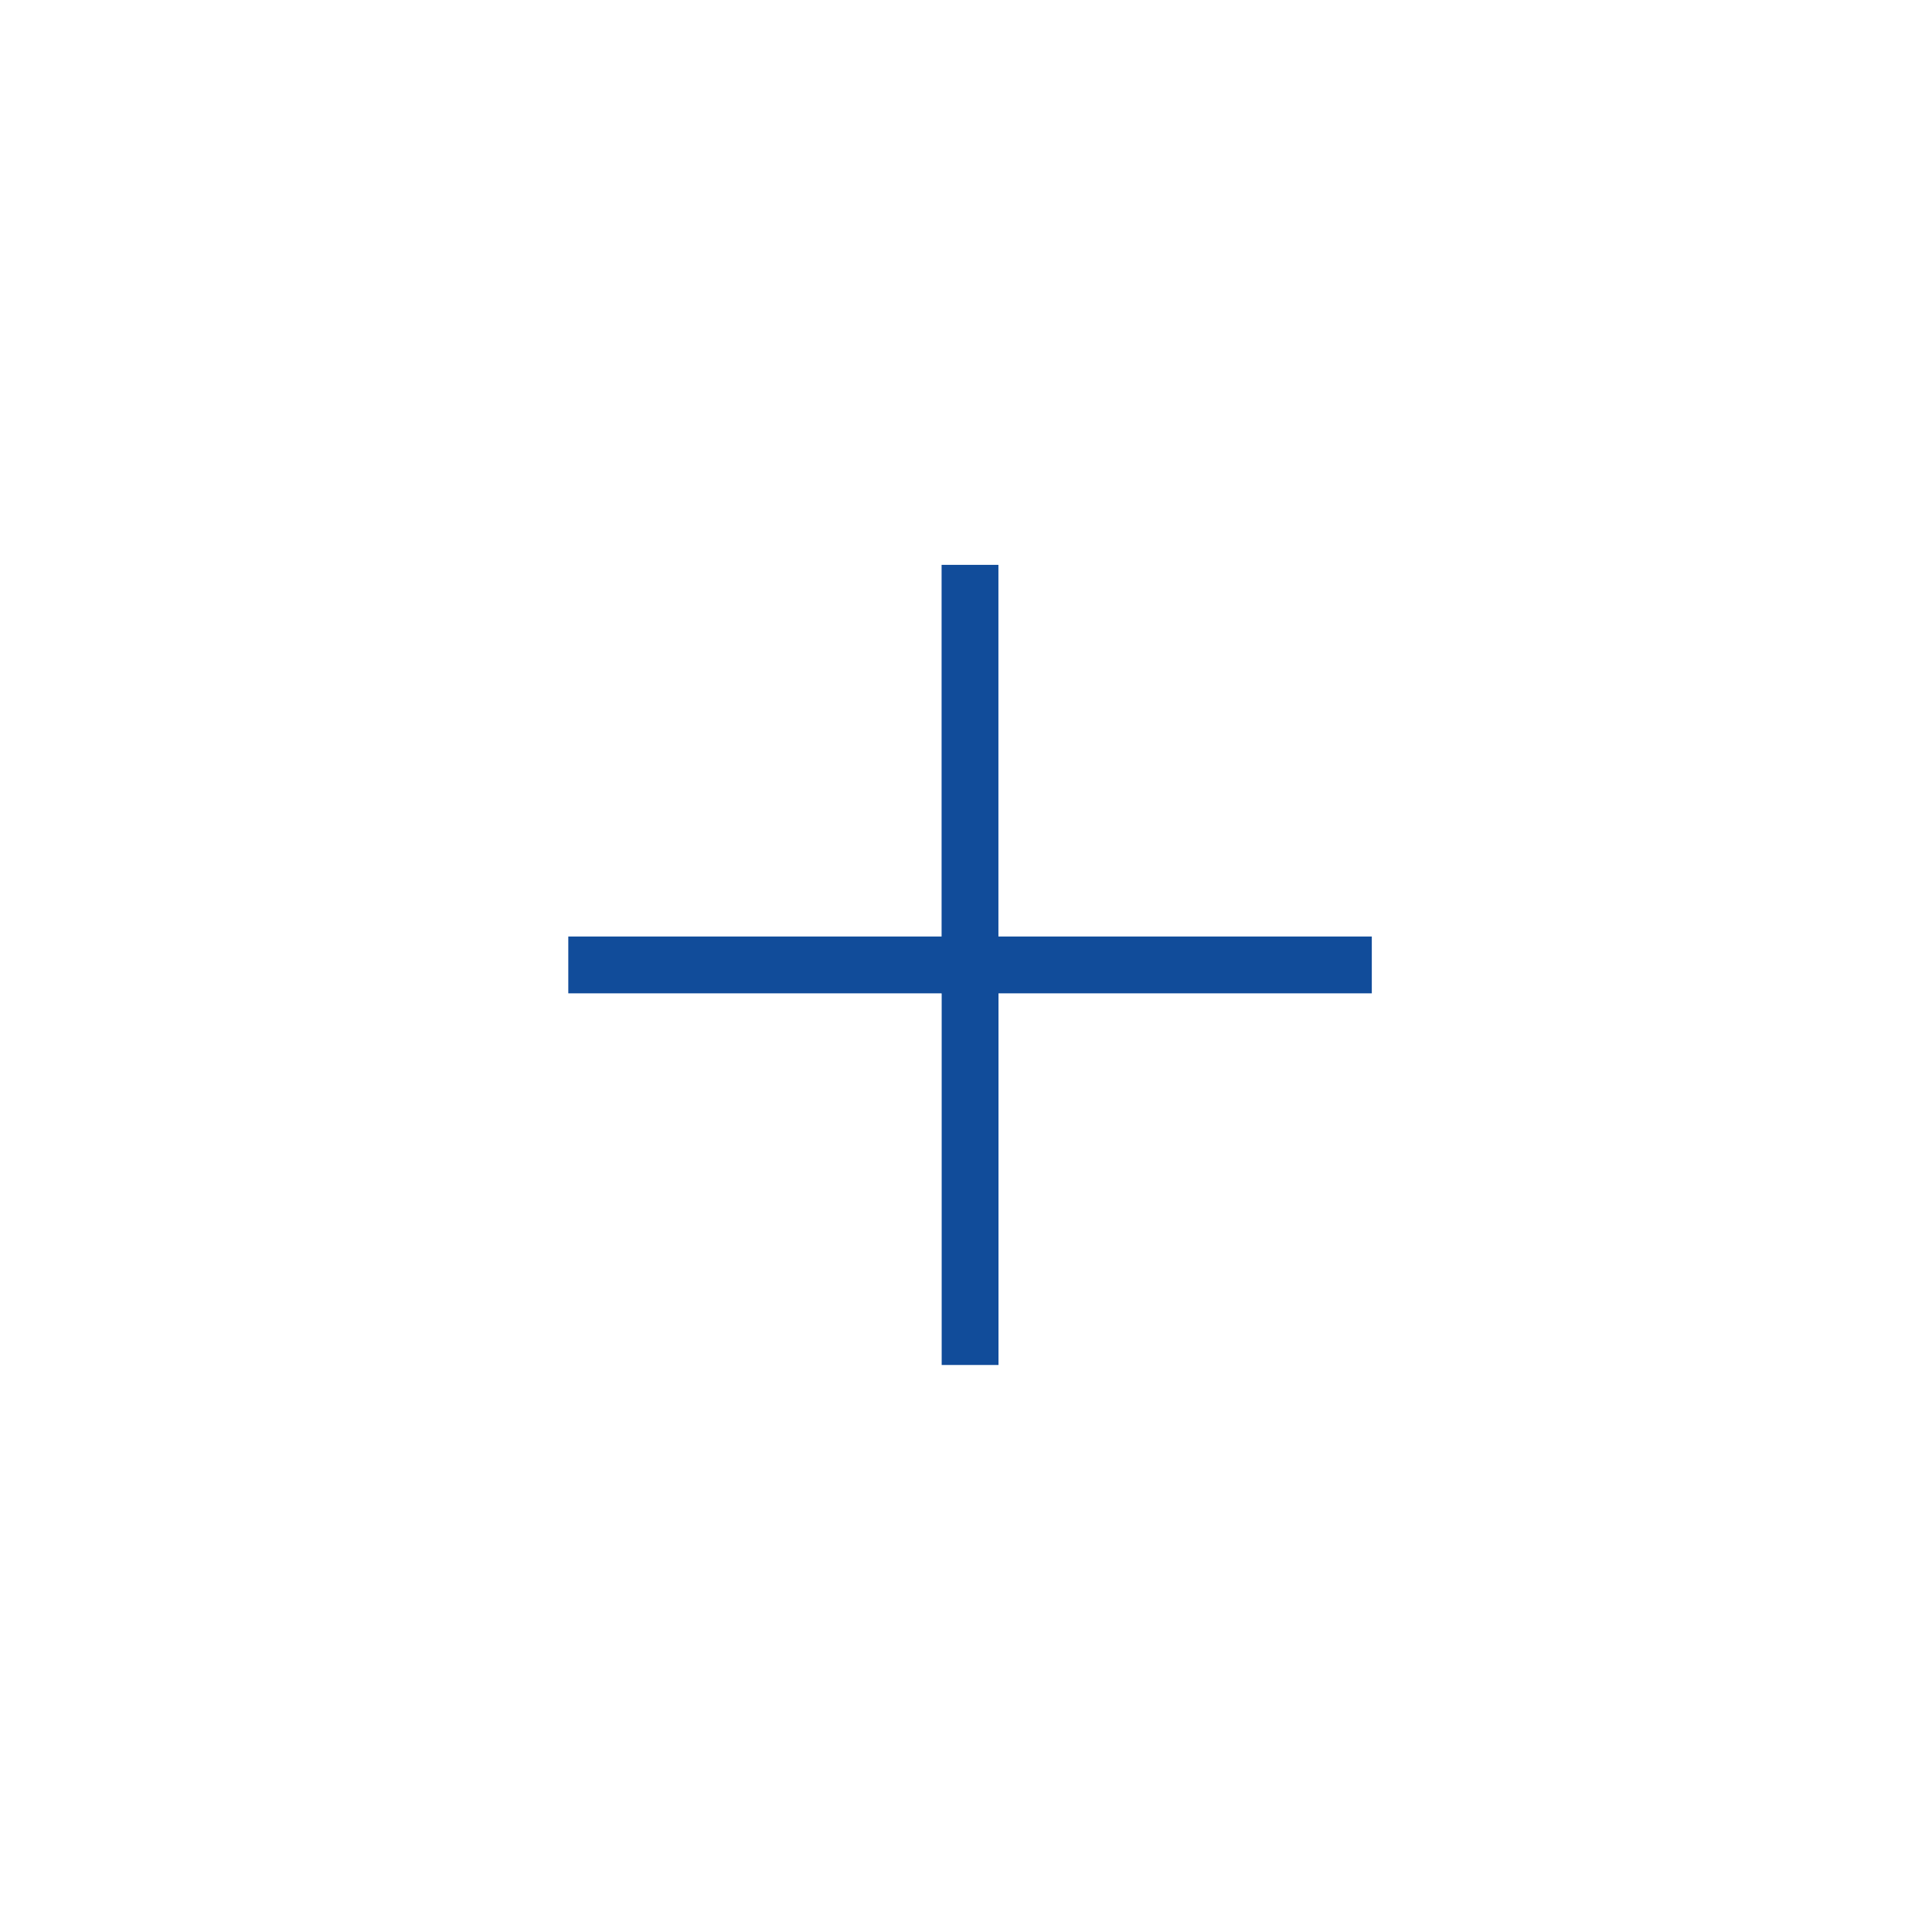
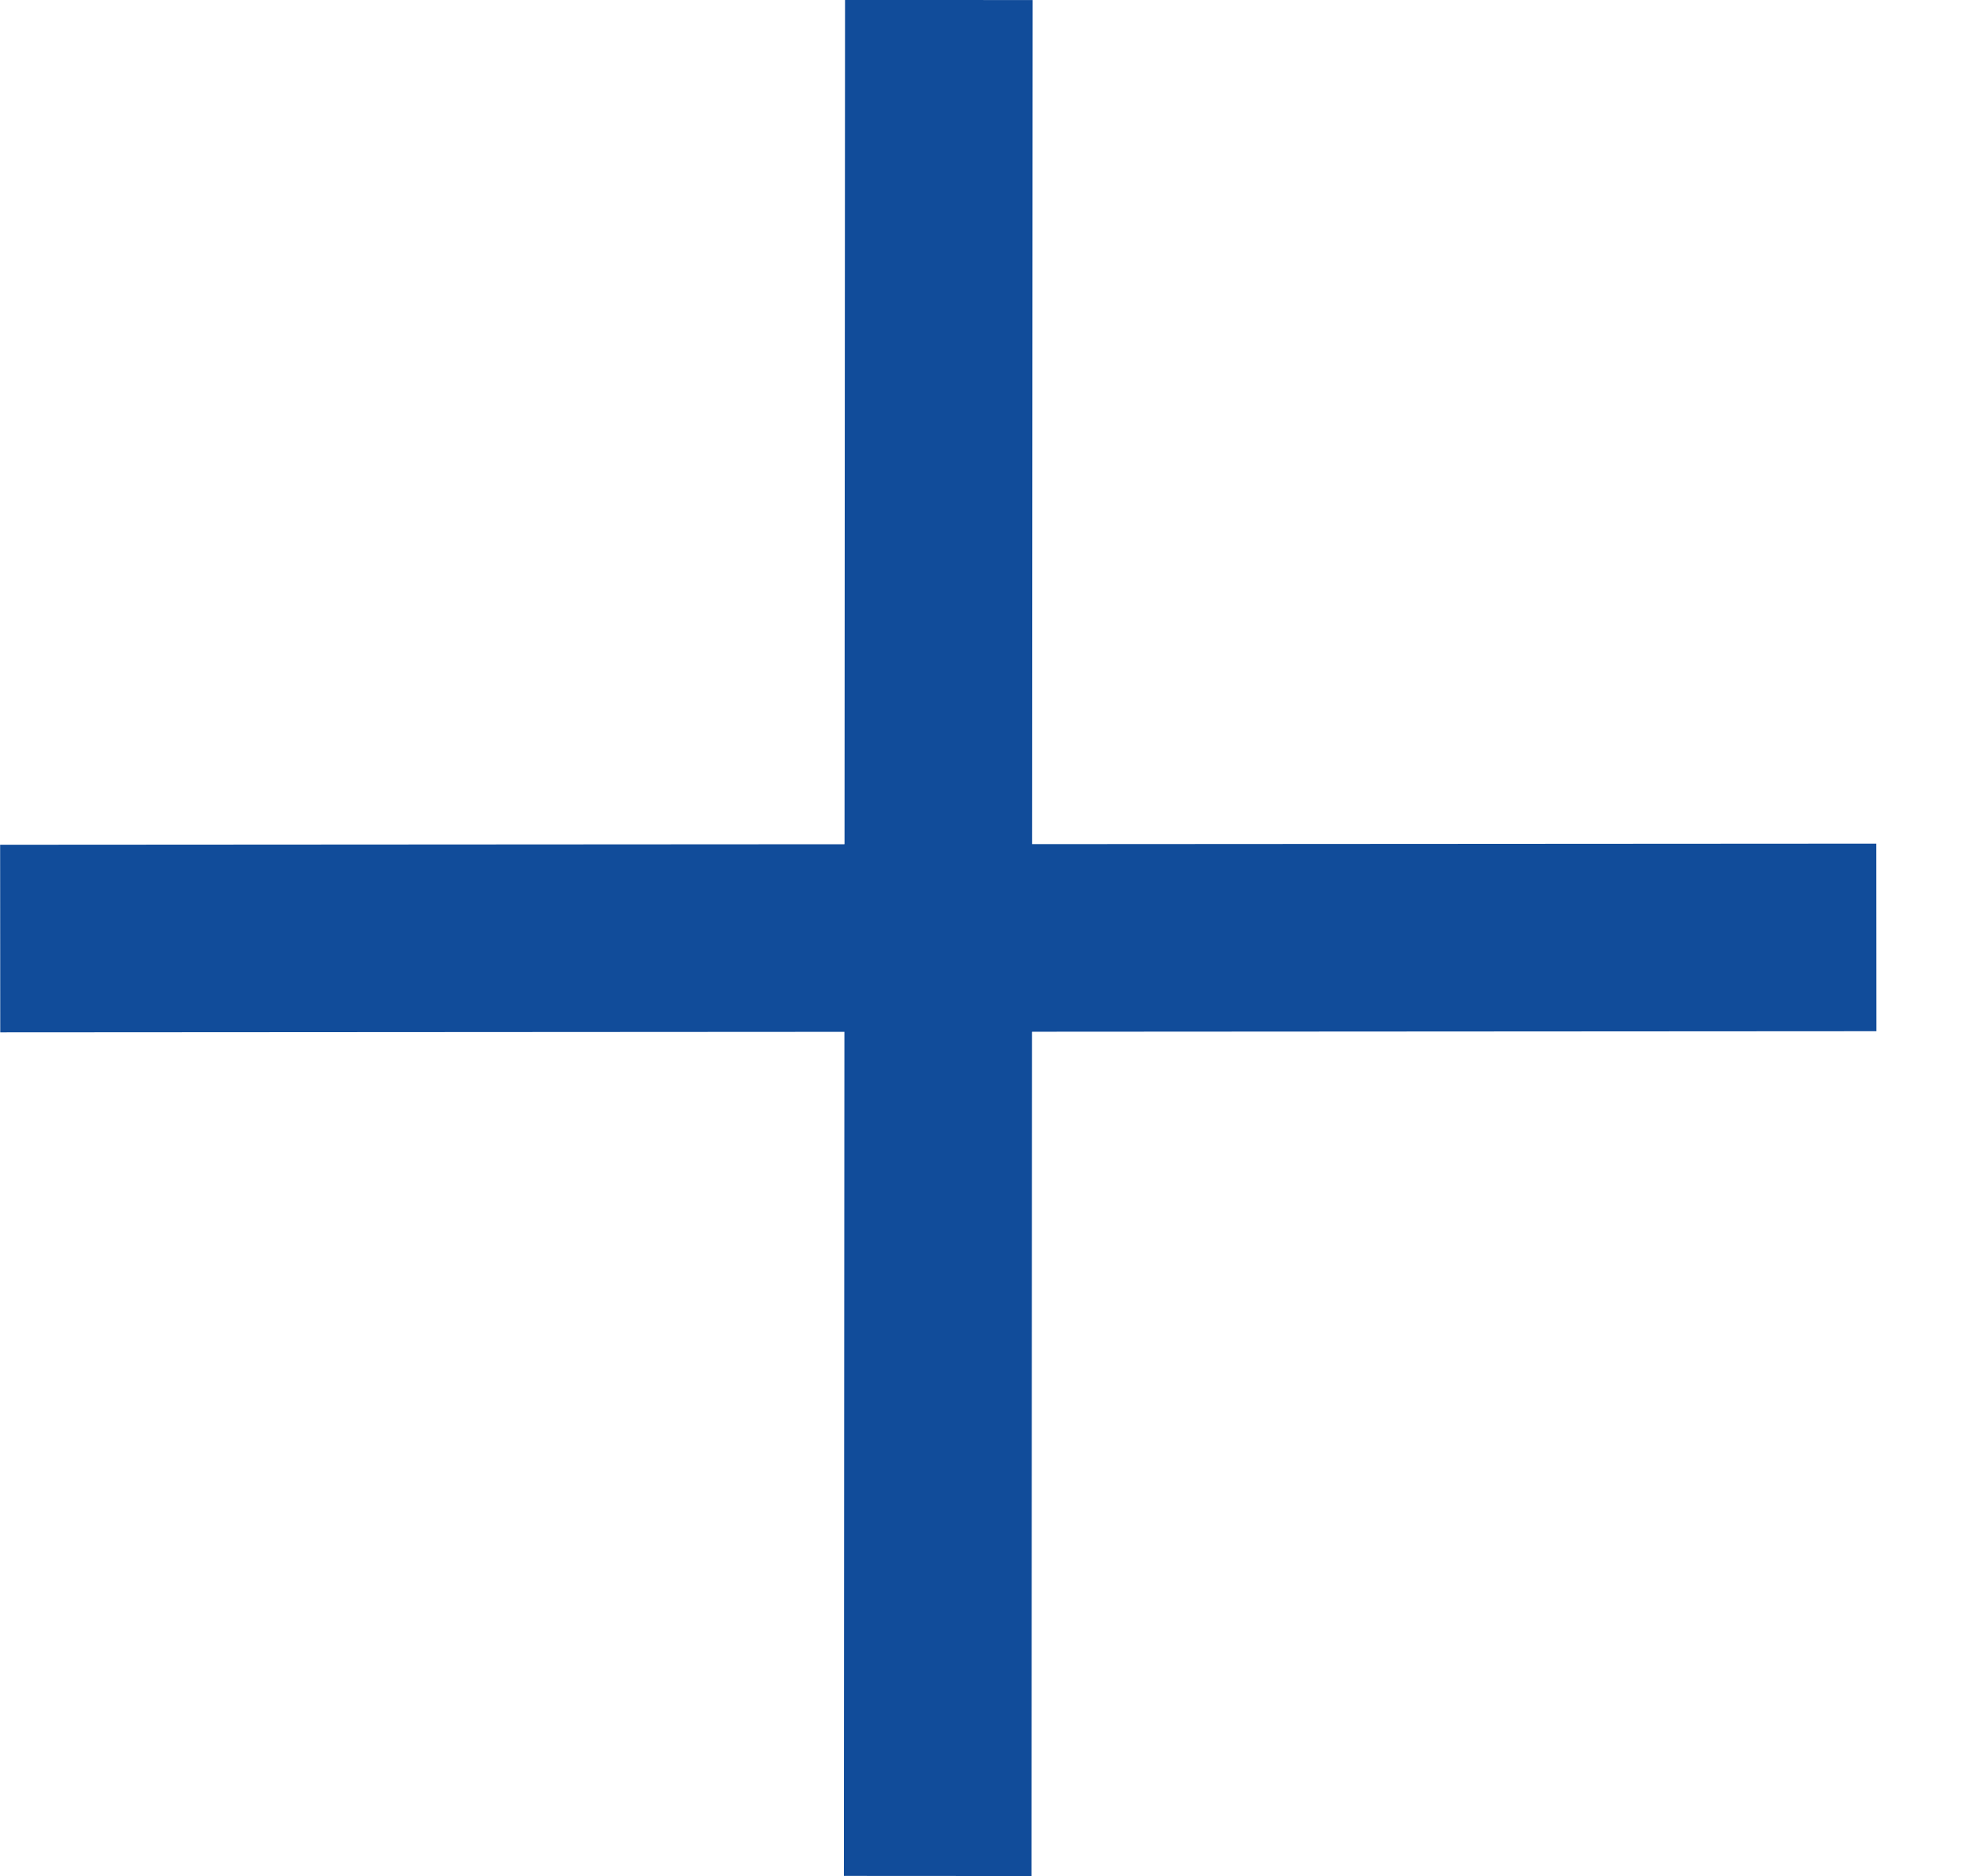
- <svg xmlns="http://www.w3.org/2000/svg" width="68" height="68" viewBox="0 0 68 68" fill="none">
-   <path d="M48.283 33.962L34.141 33.962L34.141 19.881" stroke="#114C9A" stroke-width="2" />
-   <path d="M20.002 33.962L34.144 33.962L34.144 48.043" stroke="#114C9A" stroke-width="2" />
+ <svg xmlns="http://www.w3.org/2000/svg" width="21" height="20" viewBox="0 0 21 20" fill="none">
+   <path d="M9.996 20L10.002 10L20.002 9.994" stroke="#114C9A" stroke-width="2" />
+   <path d="M10.008 0L10.002 10L0.002 10.006" stroke="#114C9A" stroke-width="2" />
</svg>
